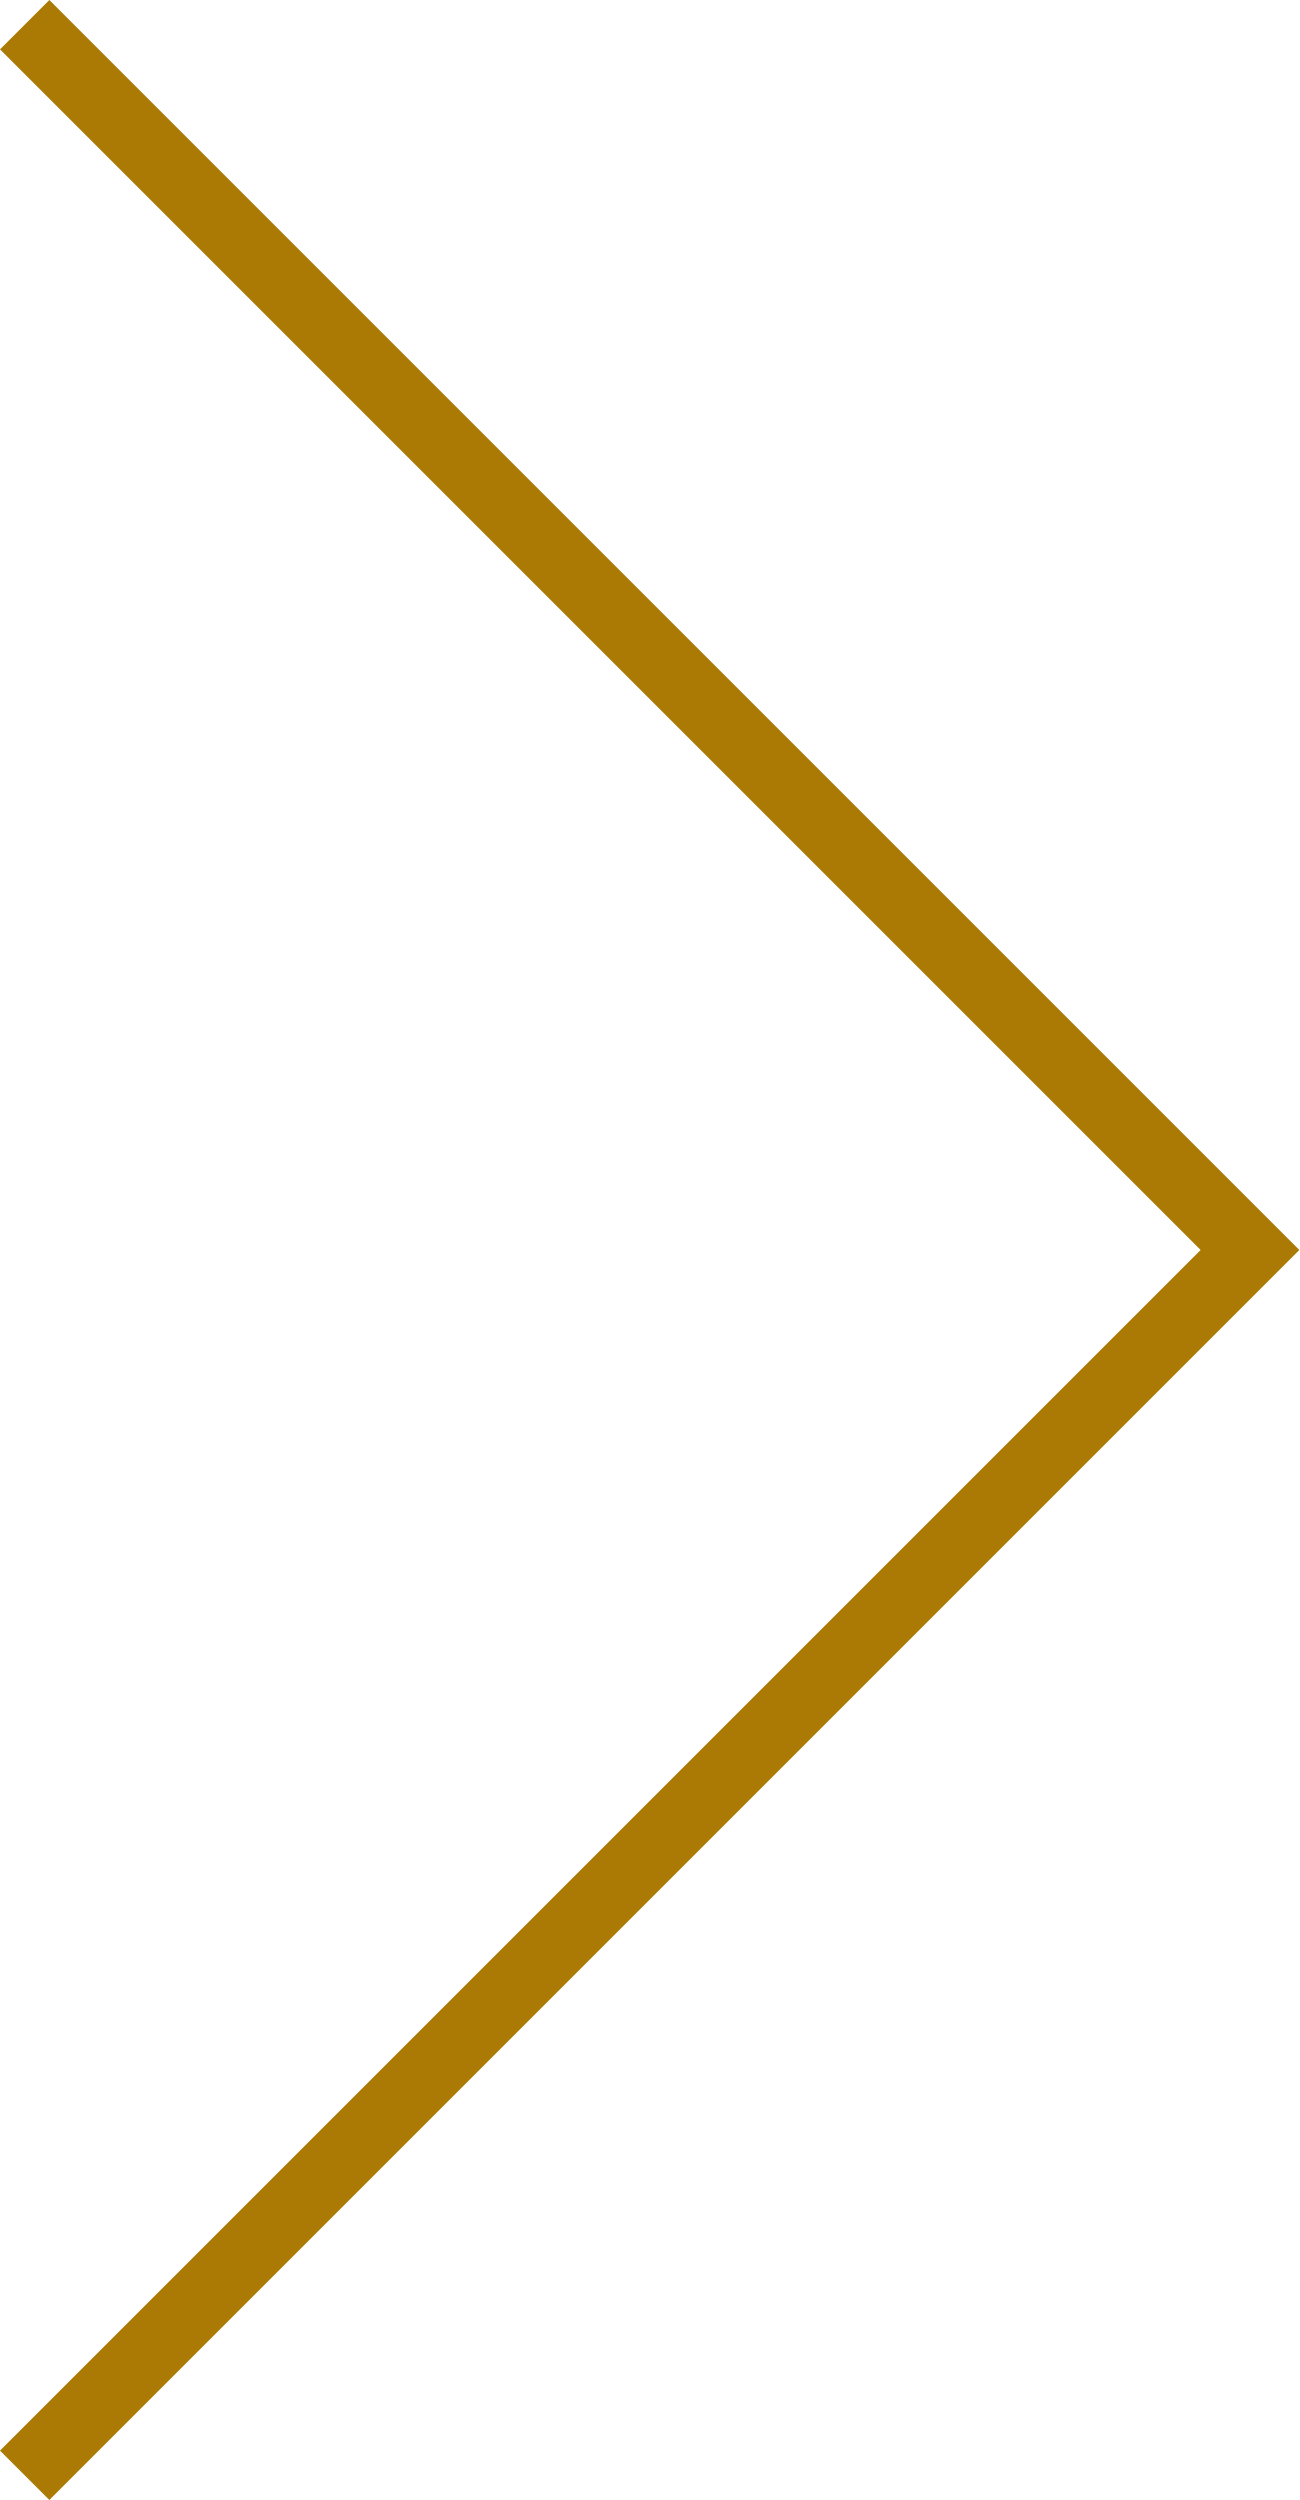
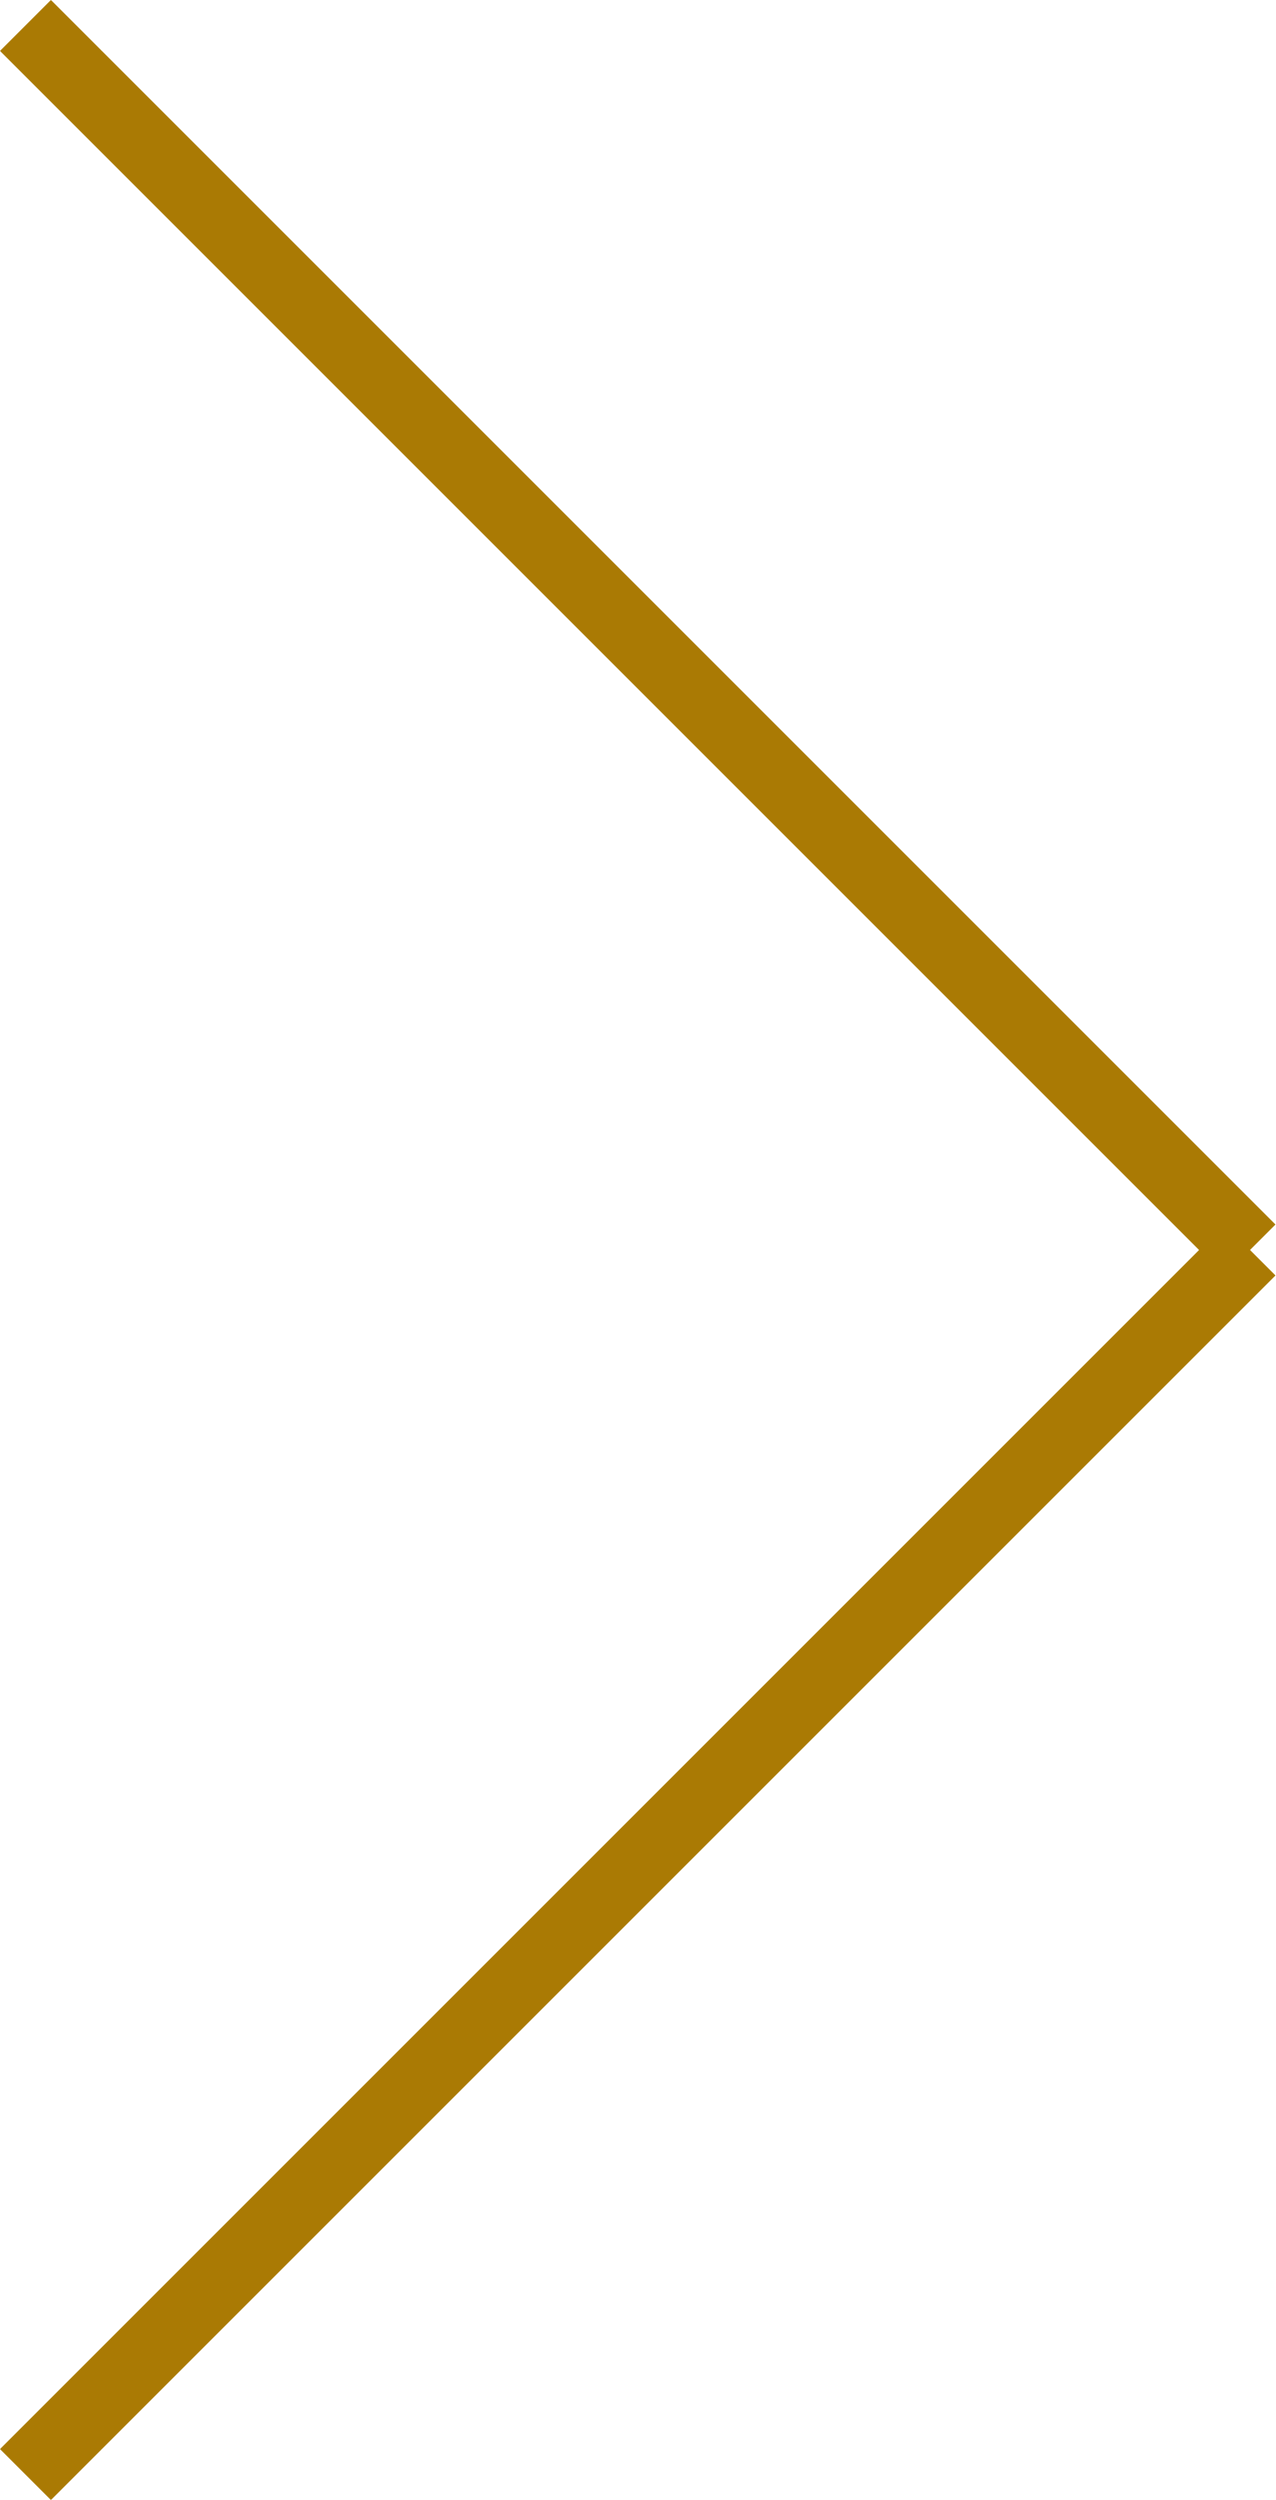
- <svg xmlns="http://www.w3.org/2000/svg" width="37.234" height="71.639" viewBox="0 0 37.234 71.639">
-   <path id="chevron" d="M3632.978,574.993l35.112,35.112-35.112,35.112" transform="translate(-3632.271 -574.286)" fill="none" stroke="#aa7a04" stroke-width="2" />
+ <svg xmlns="http://www.w3.org/2000/svg" width="35.414" height="69.414" viewBox="0 0 35.414 69.414">
+   <g id="chevron" transform="translate(-1489.793 -3864.793)">
+     <line id="Line_8" data-name="Line 8" x2="34" y2="34" transform="translate(1490.5 3865.5)" fill="none" stroke="#aa7a04" stroke-width="2" />
+     <line id="Line_9" data-name="Line 9" y1="34" x2="34" transform="translate(1490.5 3899.5)" fill="none" stroke="#aa7a04" stroke-width="2" />
+   </g>
</svg>
